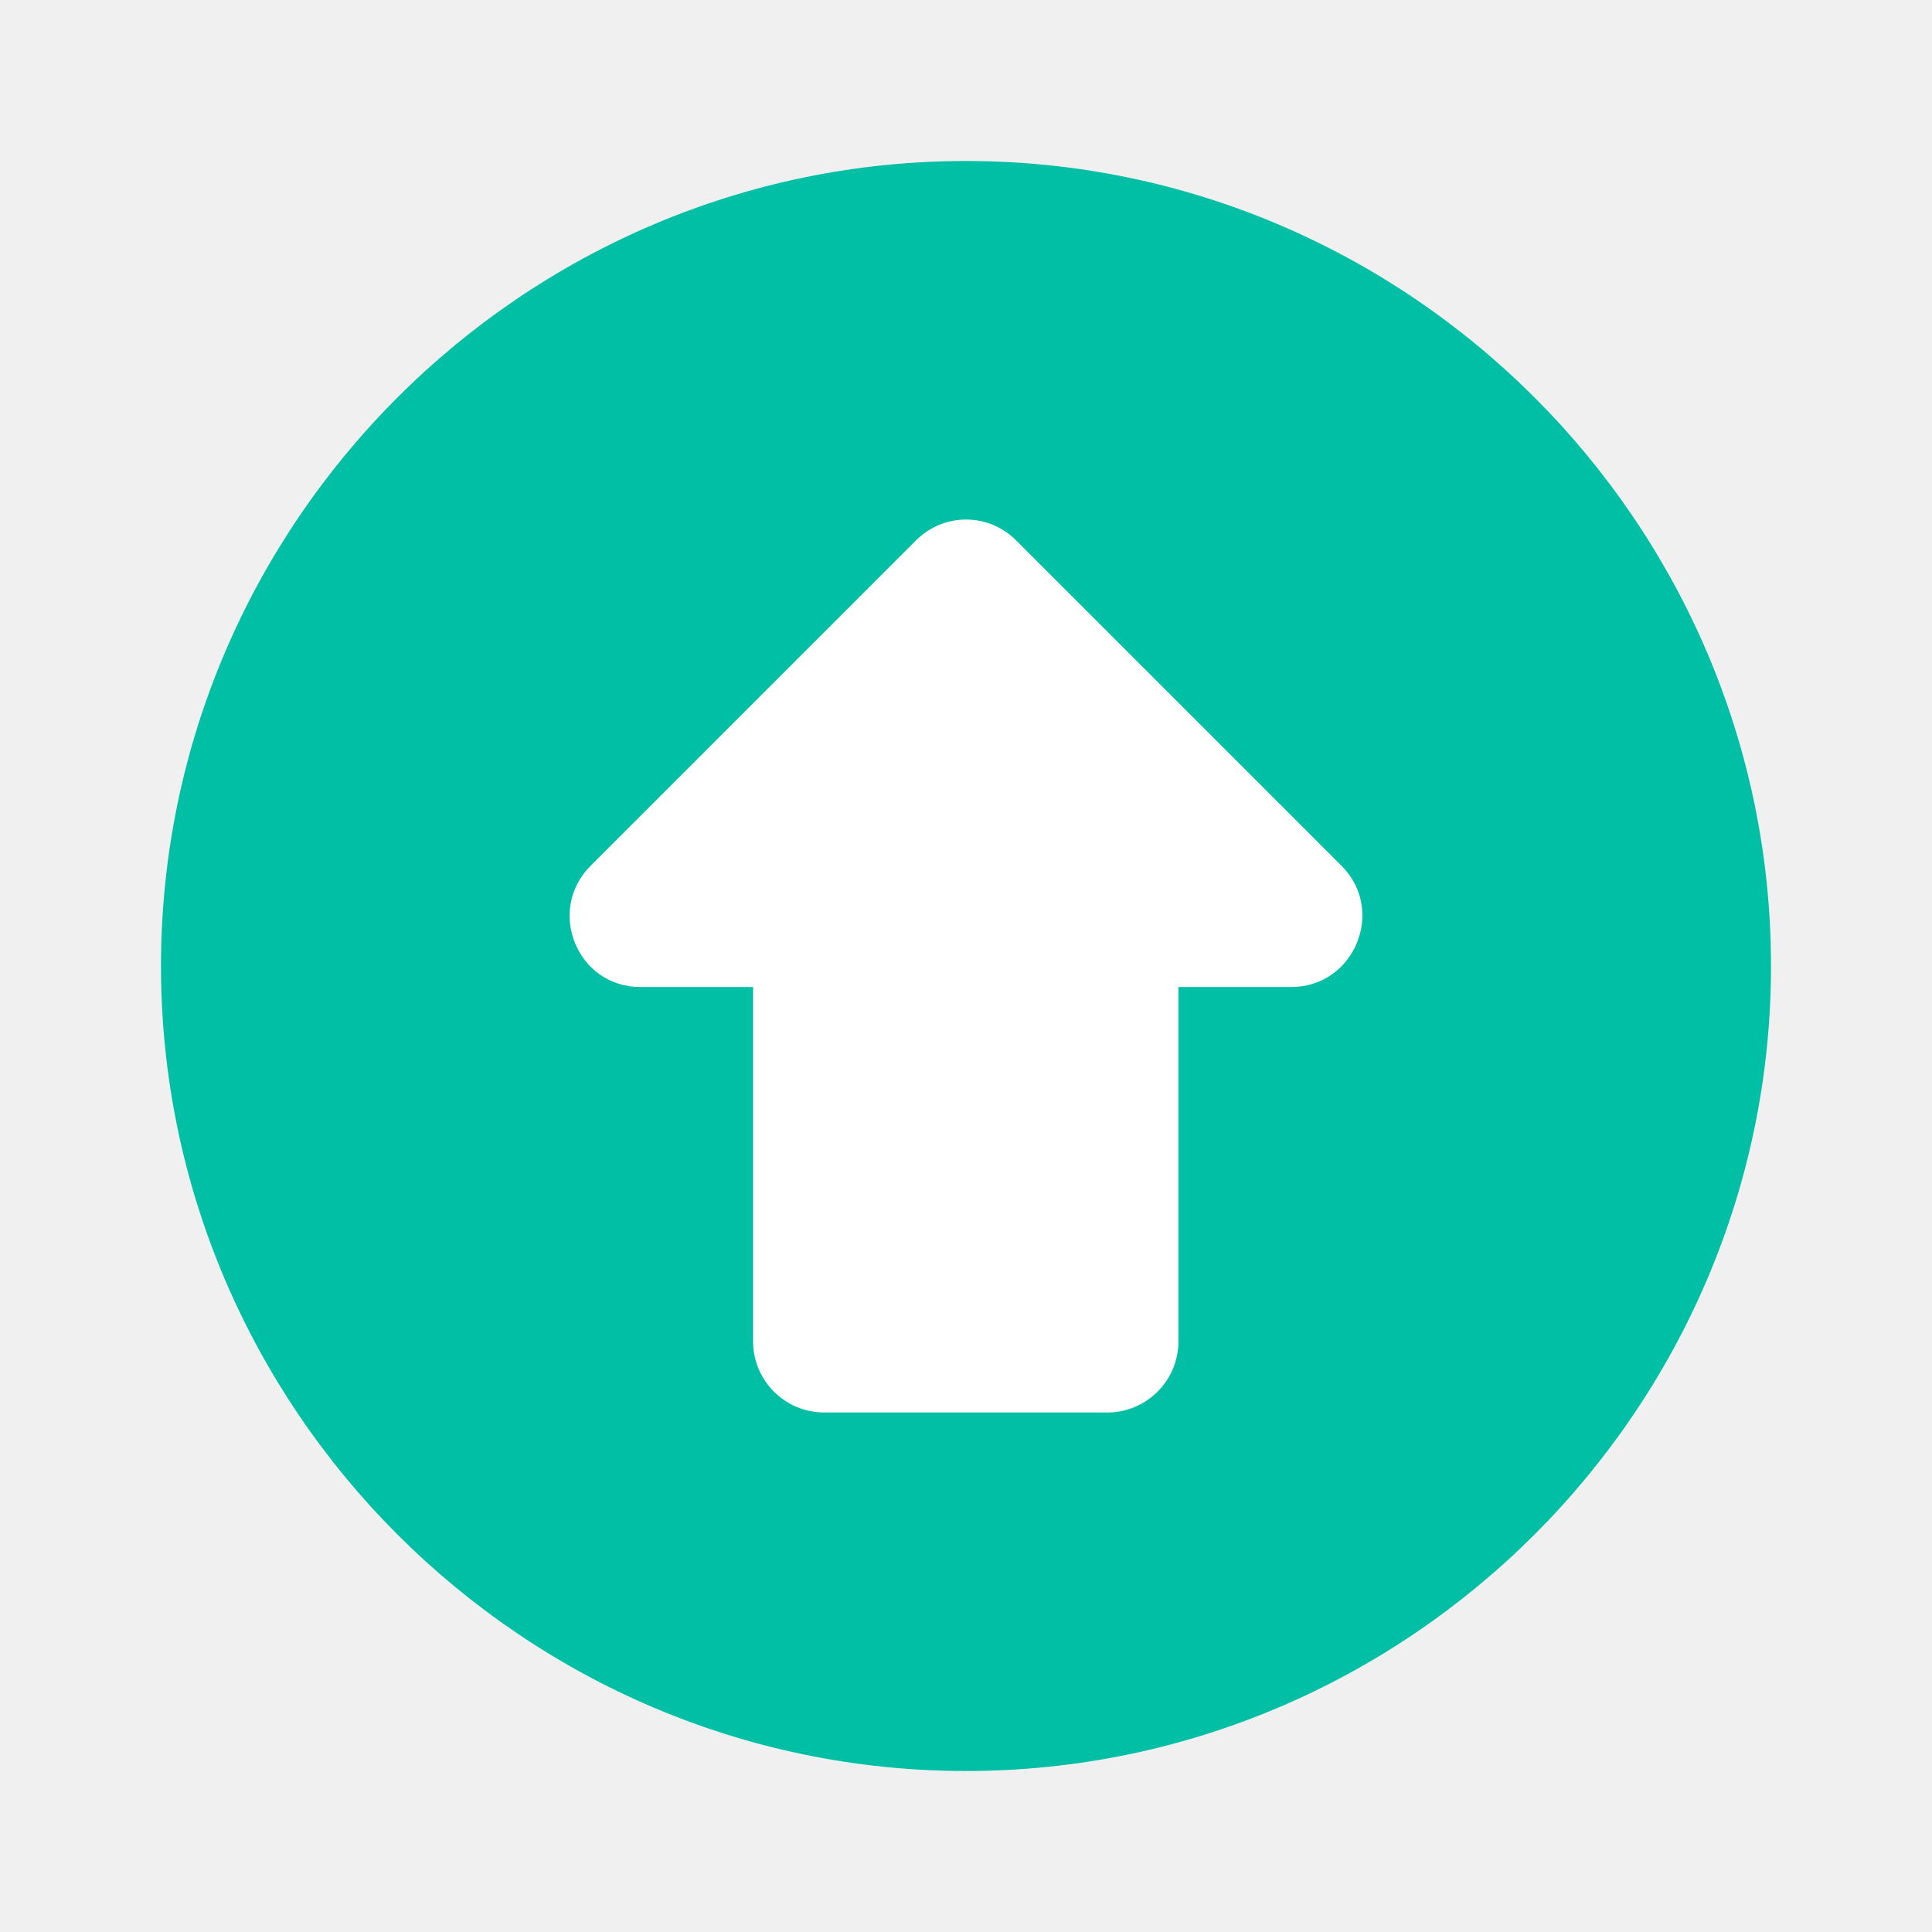
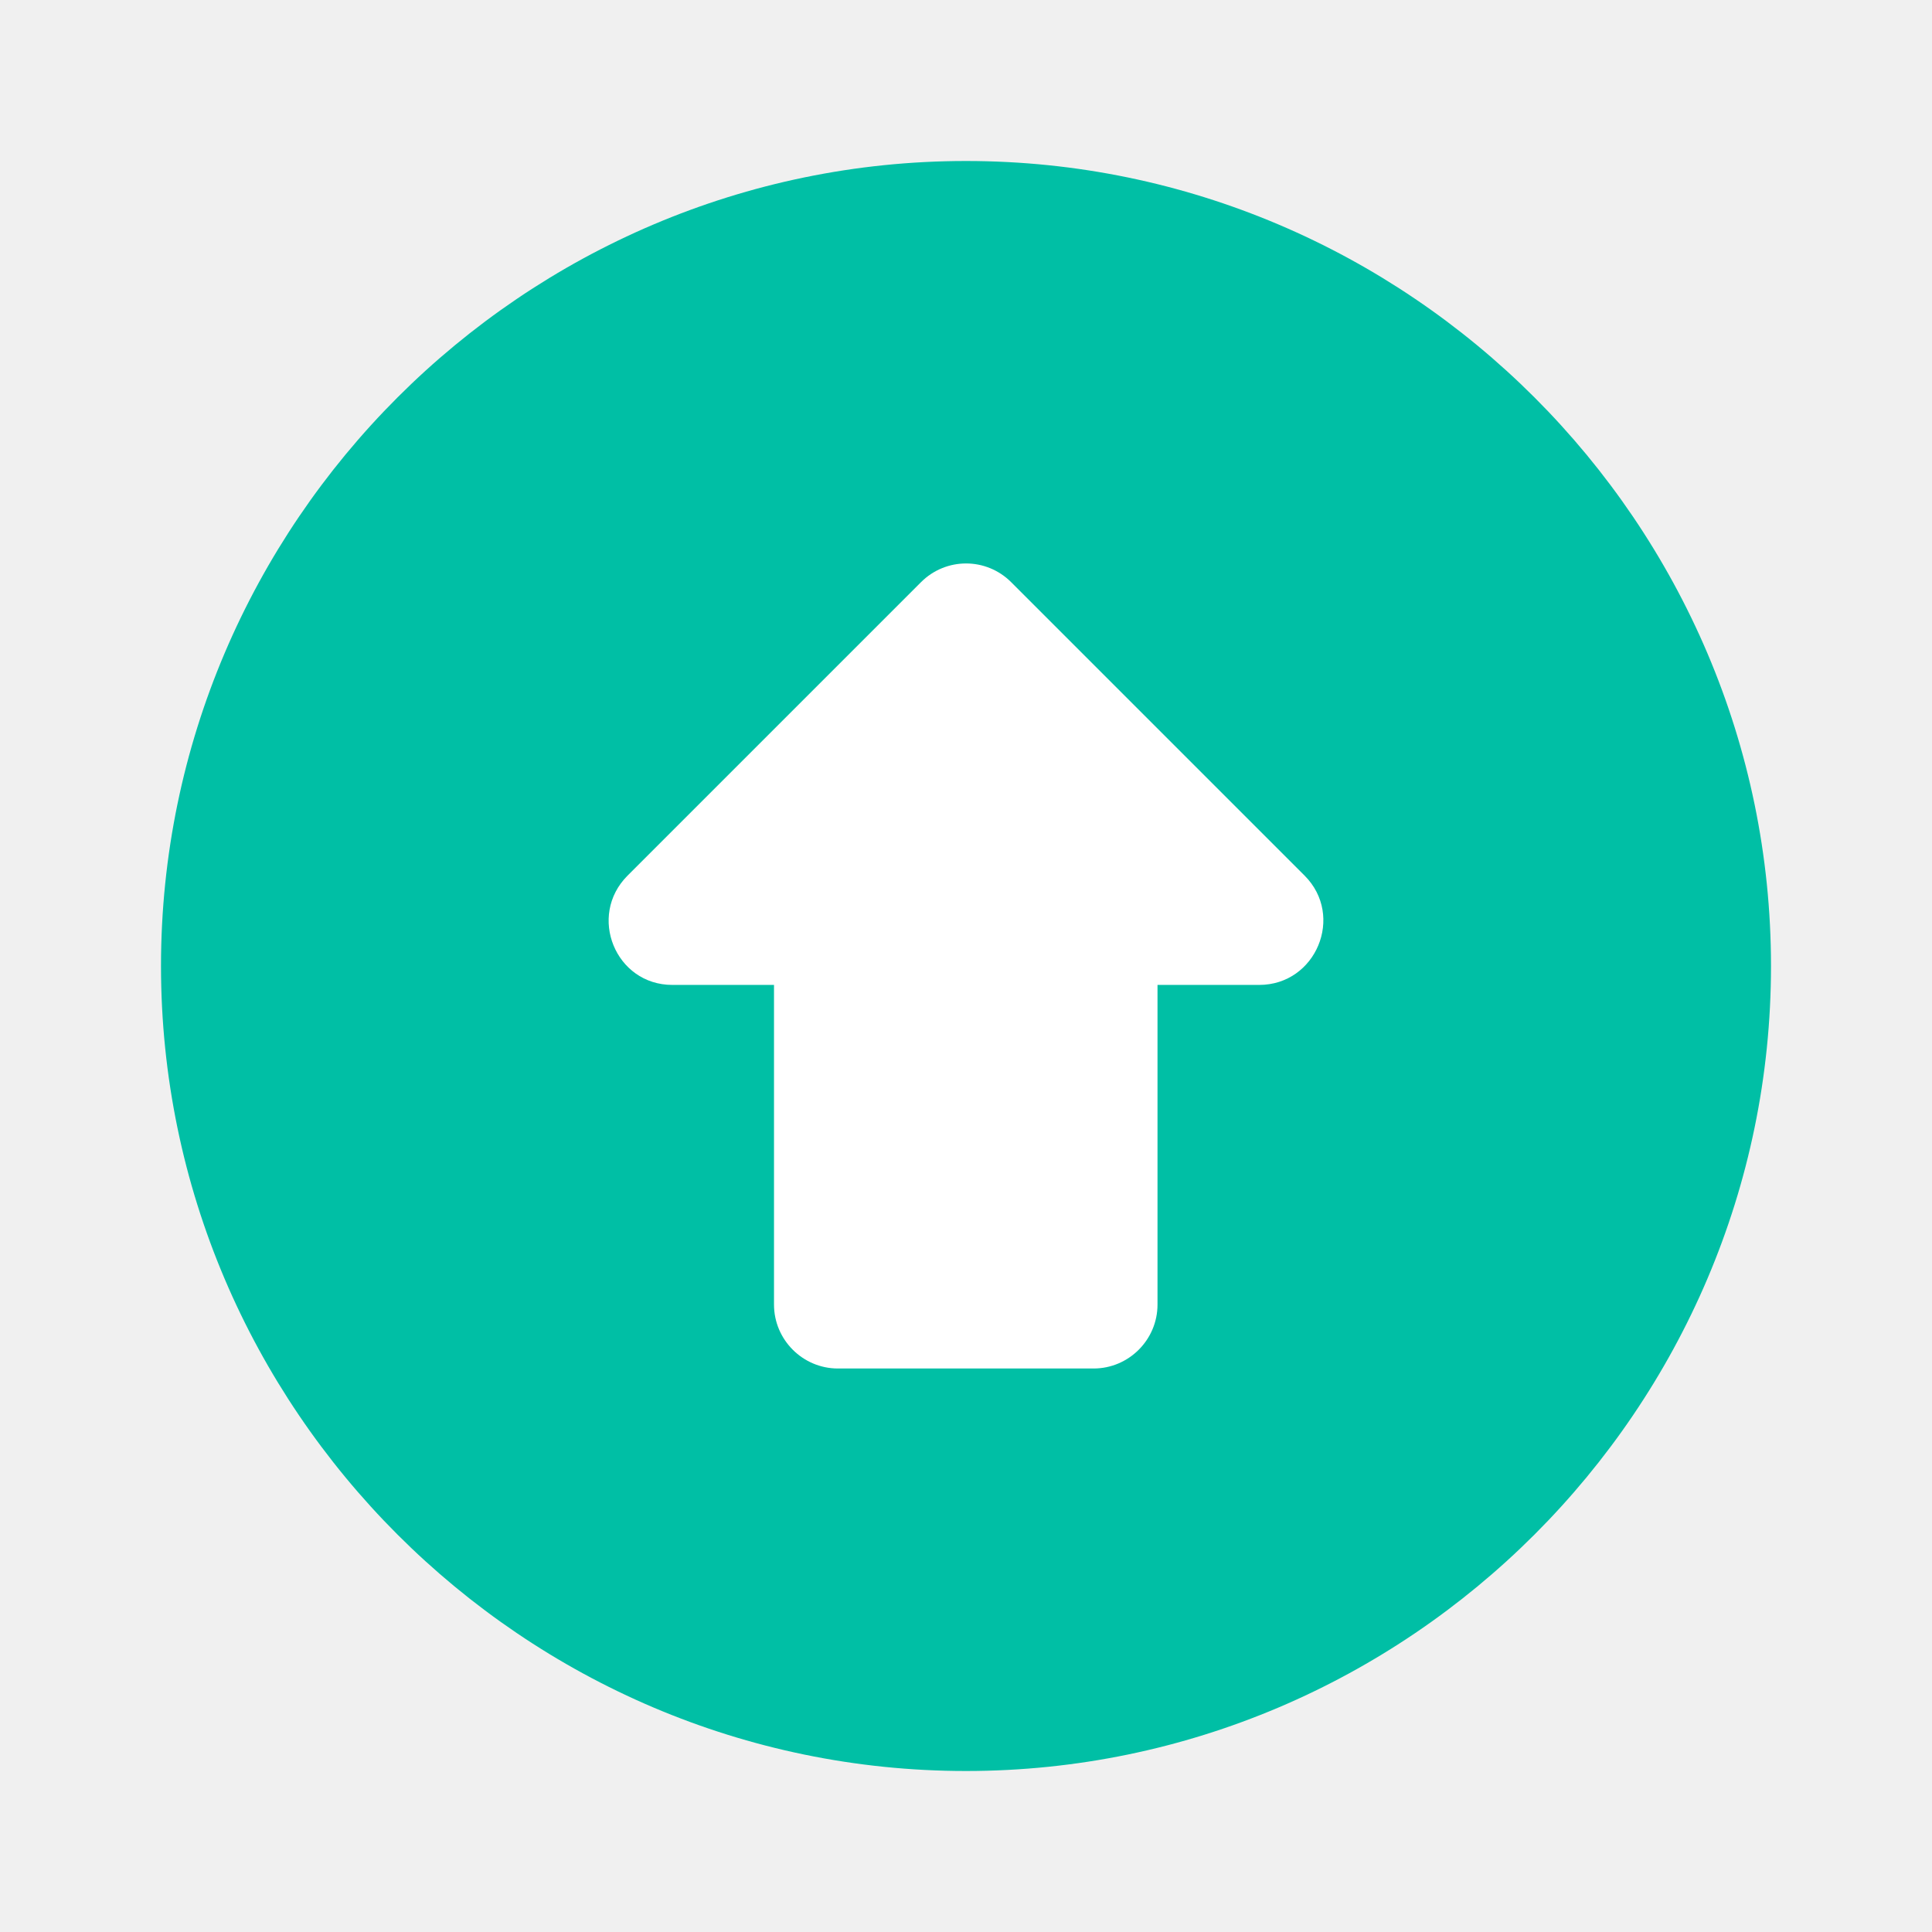
<svg xmlns="http://www.w3.org/2000/svg" version="1.1" id="mdi-share-circle" width="24" height="24" viewBox="0 0 24 24">
  <defs id="defs7" />
  <ellipse style="fill:#ffffff;fill-opacity:1" id="path834" cx="11.734" cy="11.118" rx="9.111" ry="8.583" />
  <path d="M 12,2 C 6.5,2 2,6.5 2,12 2,17.5 6.5,22 12,22 17.5,22 22,17.5 22,12 22,6.5 17.5,2 12,2" id="path2" style="fill:#00bfa5;fill-opacity:1" />
-   <path d="m 10.235,17.546 h 3.523 c 0.484,0 0.881,-0.396 0.881,-0.881 v -4.404 h 1.401 c 0.784,0 1.18,-0.951 0.625,-1.506 L 12.622,6.712 c -0.344,-0.344 -0.898,-0.344 -1.242,0 L 7.337,10.755 c -0.555,0.555 -0.167,1.506 0.617,1.506 h 1.401 v 4.404 c 0,0.484 0.396,0.881 0.881,0.881 z" id="path2-3" style="fill:#ffffff;fill-opacity:1;stroke-width:0.881" />
+   <path d="m 10.409,17 h 3.176 c 0.437,0 0.794,-0.357 0.794,-0.794 v -3.971 h 1.263 c 0.707,0 1.064,-0.858 0.564,-1.358 L 12.561,7.232 c -0.31,-0.31 -0.81,-0.31 -1.12,0 L 7.796,10.877 c -0.5,0.5 -0.151,1.358 0.556,1.358 h 1.263 v 3.971 C 9.615,16.643 9.972,17 10.409,17 Z" id="path2-3" style="fill:#ffffff;fill-opacity:1;stroke-width:0.794" />
</svg>
